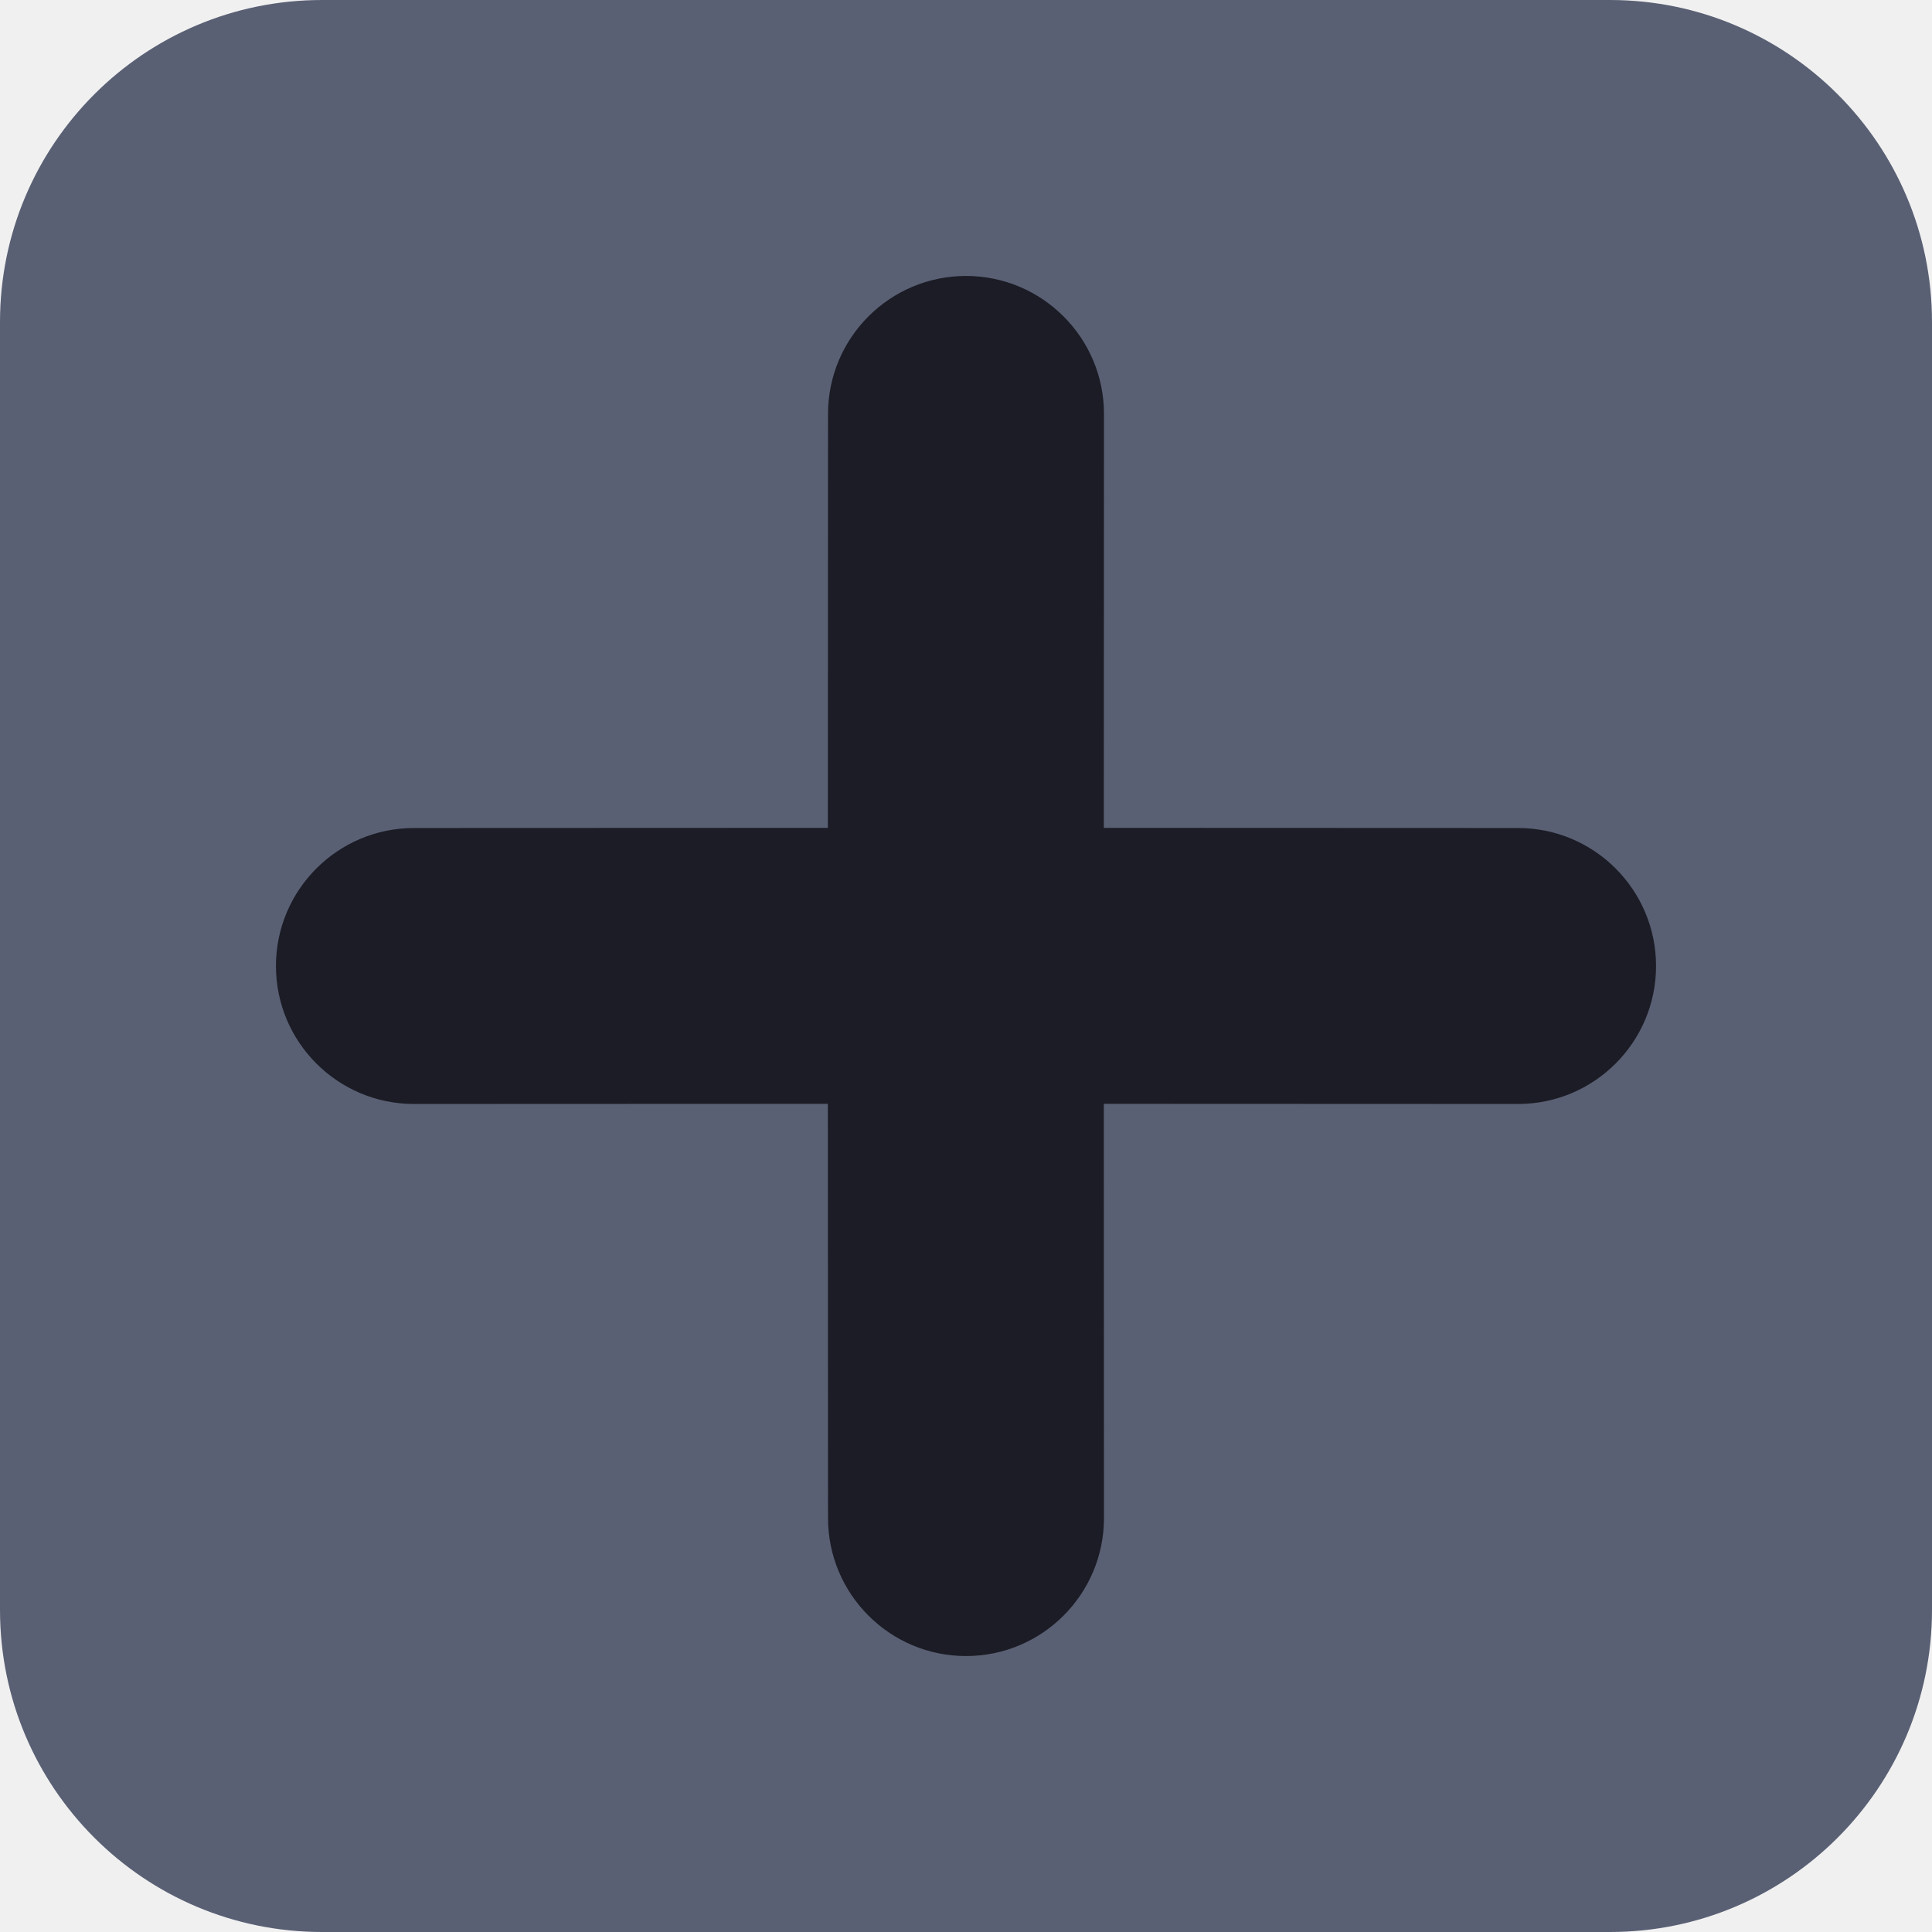
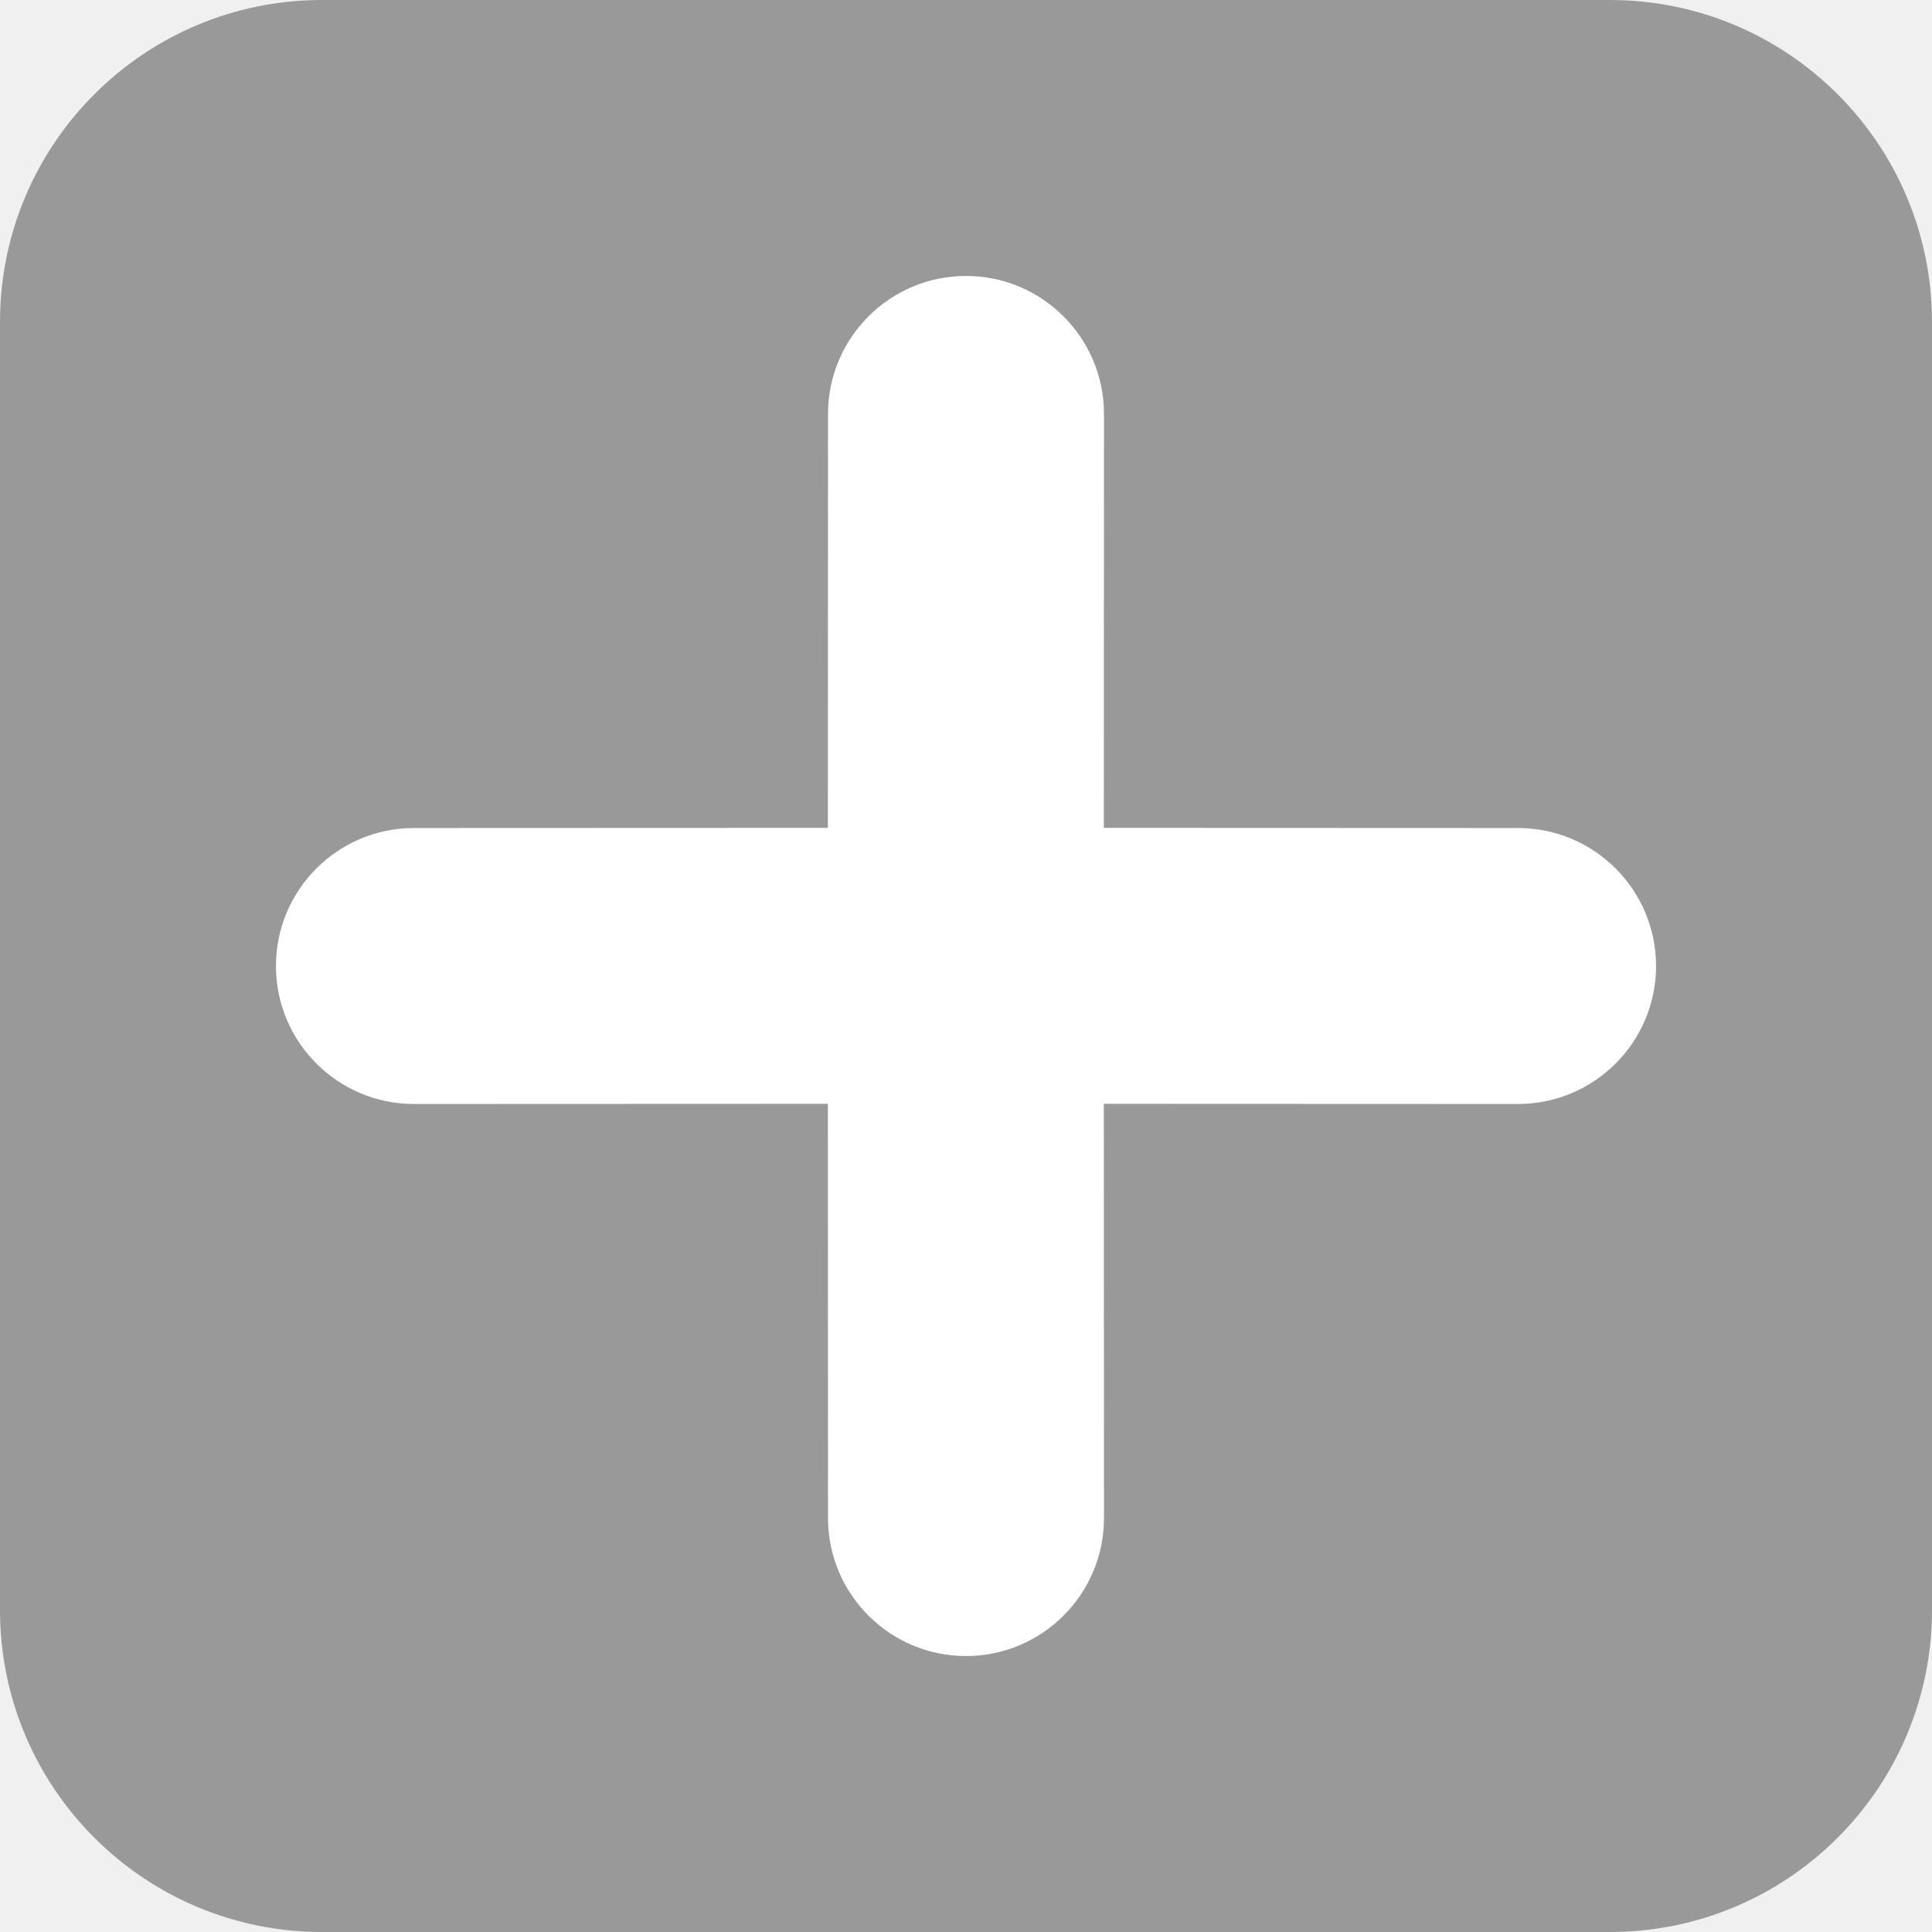
<svg xmlns="http://www.w3.org/2000/svg" width="12px" height="12px" viewBox="0 0 12 12" version="1.1">
  <g id="页面-1" stroke="none" stroke-width="1" fill="none" fill-rule="evenodd">
    <g id="深色默认">
-       <rect id="矩形" fill="#5A6074" x="0" y="0" width="12" height="12" rx="2" />
-       <path d="M6,1.714 C6.473,1.714 6.857,2.098 6.857,2.571 L6.856,5.142 L9.429,5.143 C9.902,5.143 10.286,5.527 10.286,6 C10.286,6.473 9.902,6.857 9.429,6.857 L6.856,6.856 L6.857,9.429 C6.857,9.902 6.473,10.286 6,10.286 C5.527,10.286 5.143,9.902 5.143,9.429 L5.142,6.856 L2.571,6.857 C2.098,6.857 1.714,6.473 1.714,6 C1.714,5.527 2.098,5.143 2.571,5.143 L5.142,5.142 L5.143,2.571 C5.143,2.098 5.527,1.714 6,1.714 Z" id="形状结合" fill="#1B1C25" />
+       <rect id="矩形" fill="#999999" x="0" y="0" width="12" height="12" rx="2" />
+       <path d="M6,1.714 C6.473,1.714 6.857,2.098 6.857,2.571 L6.856,5.142 L9.429,5.143 C9.902,5.143 10.286,5.527 10.286,6 C10.286,6.473 9.902,6.857 9.429,6.857 L6.856,6.856 L6.857,9.429 C6.857,9.902 6.473,10.286 6,10.286 C5.527,10.286 5.143,9.902 5.143,9.429 L5.142,6.856 L2.571,6.857 C2.098,6.857 1.714,6.473 1.714,6 C1.714,5.527 2.098,5.143 2.571,5.143 L5.142,5.142 L5.143,2.571 C5.143,2.098 5.527,1.714 6,1.714 Z" id="形状结合" fill="#fff" />
    </g>
  </g>
</svg>
